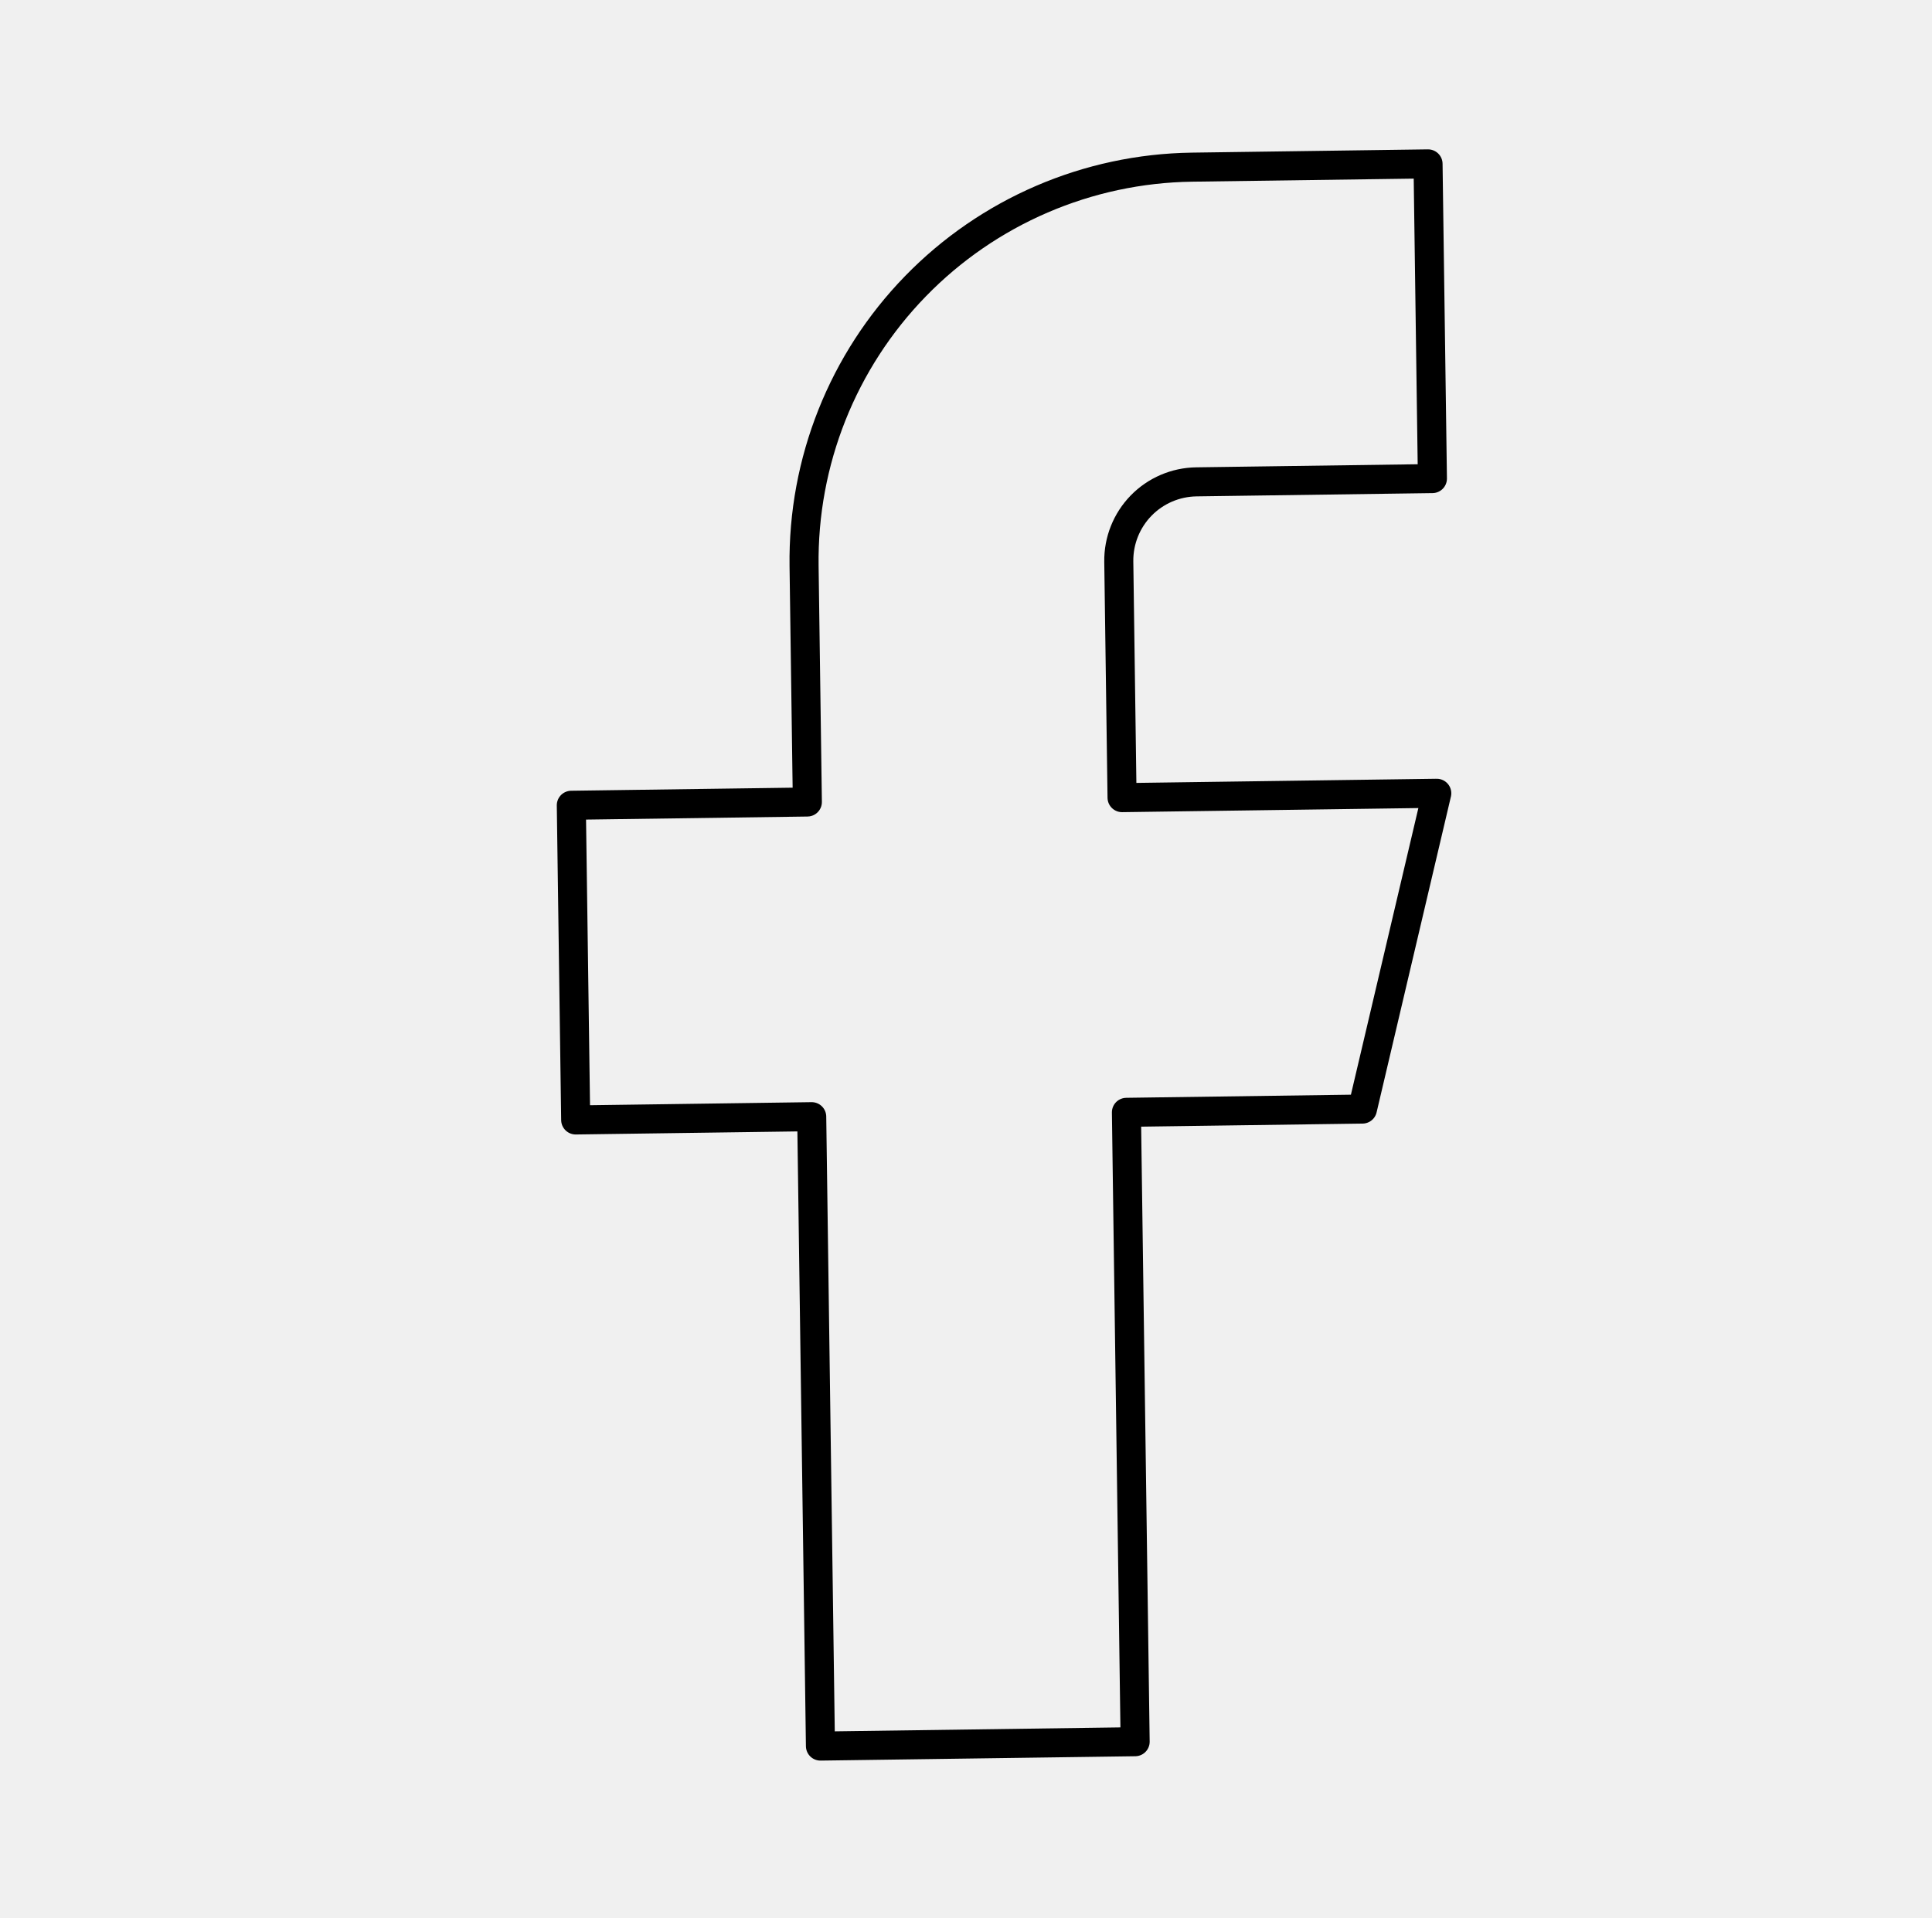
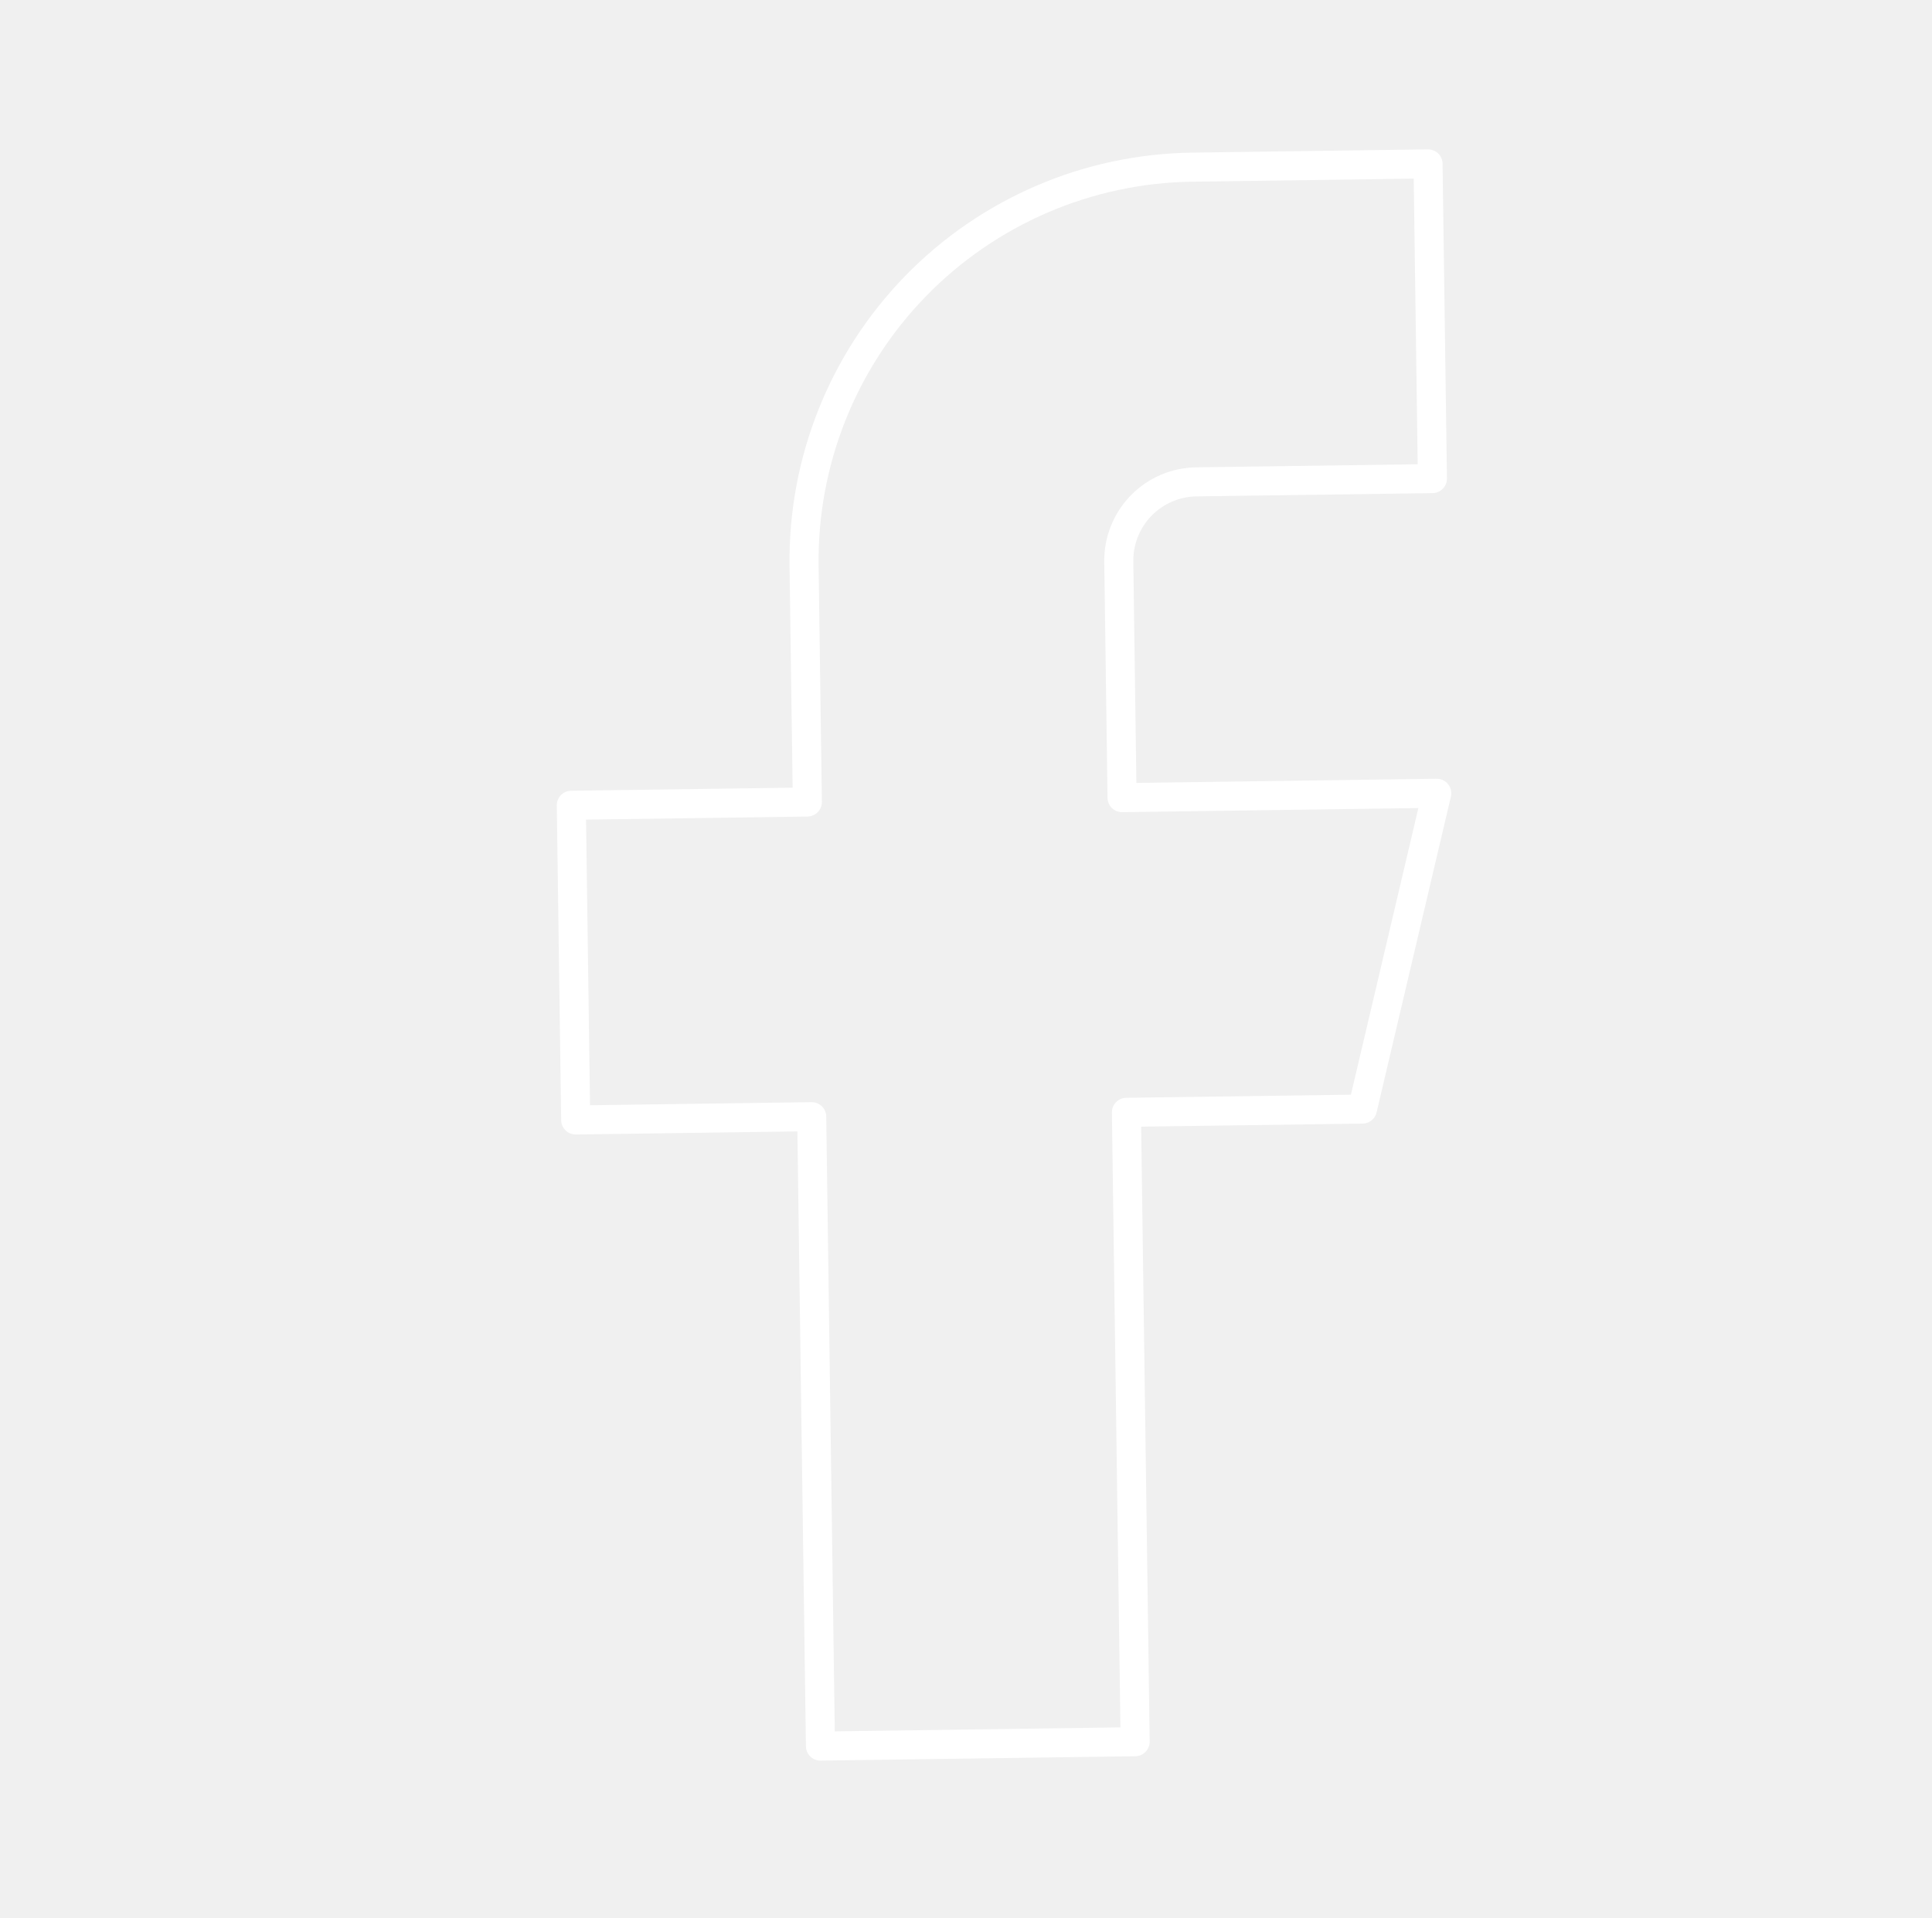
<svg xmlns="http://www.w3.org/2000/svg" width="133" height="132" viewBox="0 0 133 132" fill="none">
-   <path d="M98.307 11.283L82.059 11.508C74.876 11.608 68.028 14.556 63.02 19.705C58.011 24.854 55.254 31.782 55.353 38.964L55.579 55.213L39.33 55.438L39.631 77.102L55.879 76.877L56.48 120.206L78.144 119.906L77.544 76.577L93.792 76.352L98.908 54.612L77.243 54.912L77.018 38.664C76.998 37.227 77.55 35.842 78.551 34.812C79.553 33.782 80.923 33.193 82.359 33.173L98.608 32.947L98.307 11.283Z" stroke="black" stroke-width="2" stroke-linecap="round" stroke-linejoin="round" />
+   <path d="M98.307 11.283L82.059 11.508C74.876 11.608 68.028 14.556 63.02 19.705C58.011 24.855 55.254 31.782 55.353 38.964L55.579 55.213L39.33 55.438L39.631 77.103L55.879 76.877L56.48 120.207L78.144 119.906L77.544 76.577L93.792 76.352L98.908 54.612L77.243 54.913L77.018 38.664C76.998 37.228 77.55 35.842 78.551 34.812C79.553 33.782 80.923 33.193 82.359 33.173L98.608 32.948L98.307 11.283Z" stroke="white" stroke-width="2" stroke-linecap="round" stroke-linejoin="round" />
</svg>
